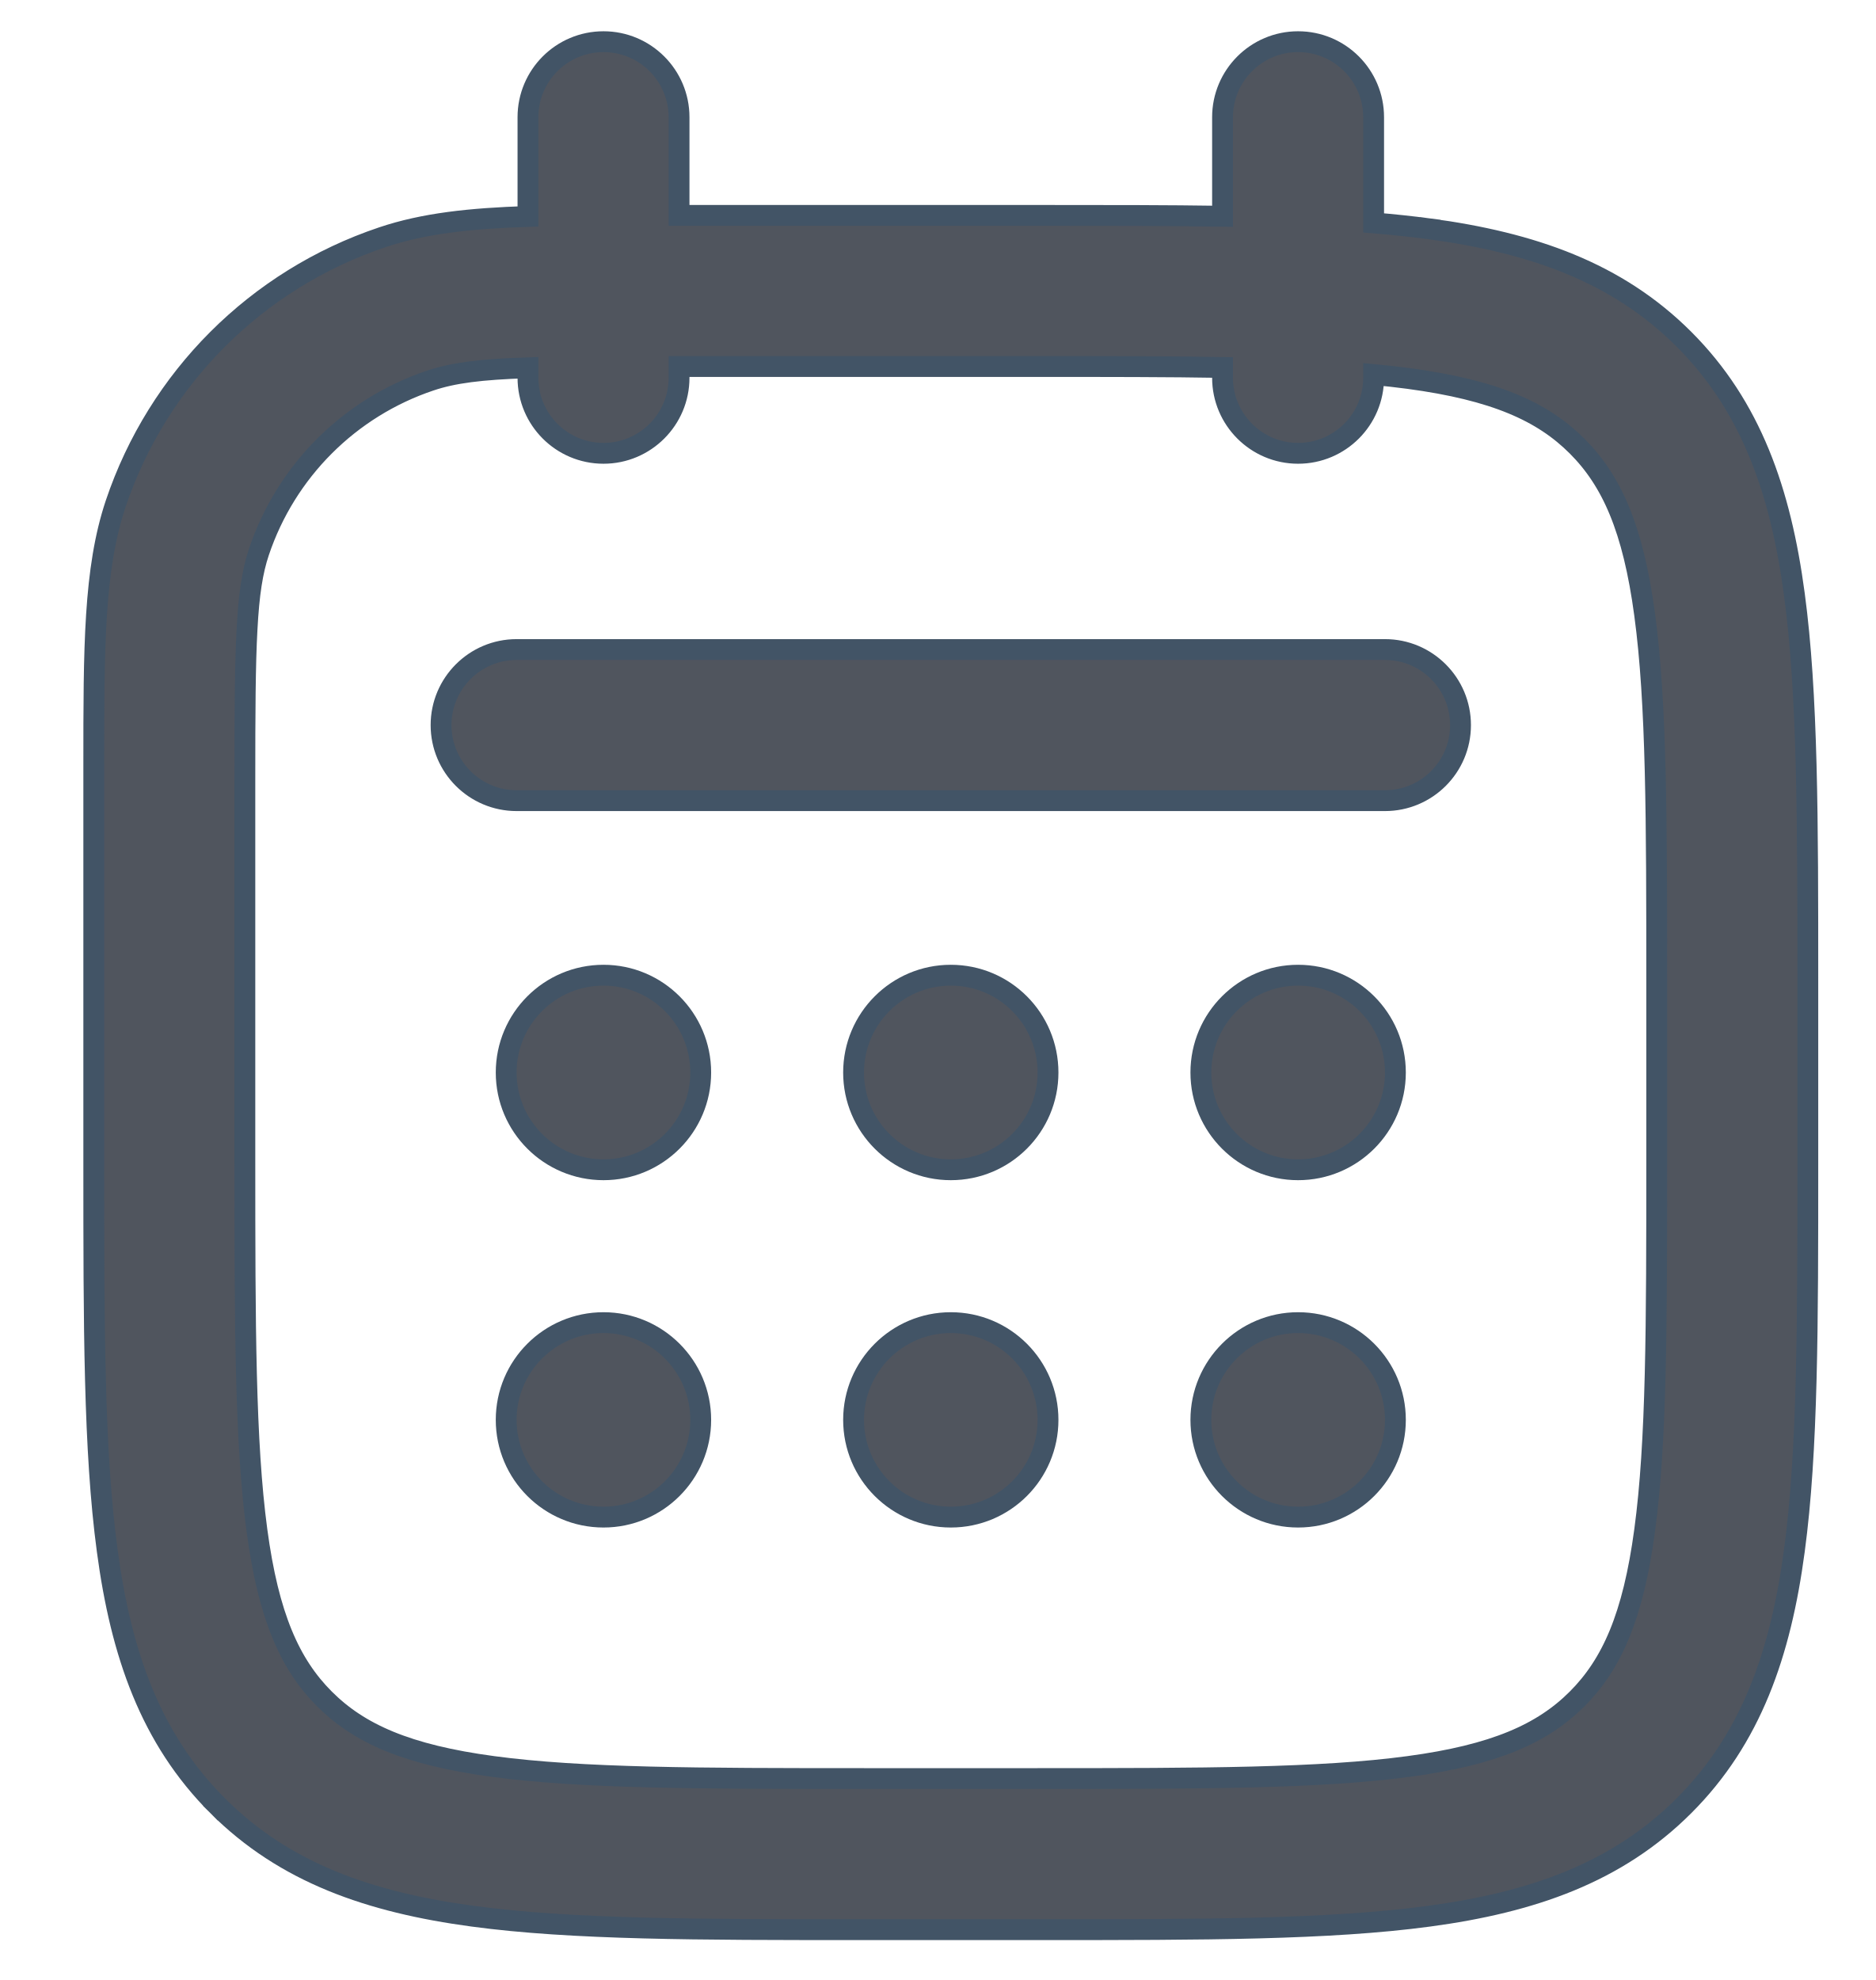
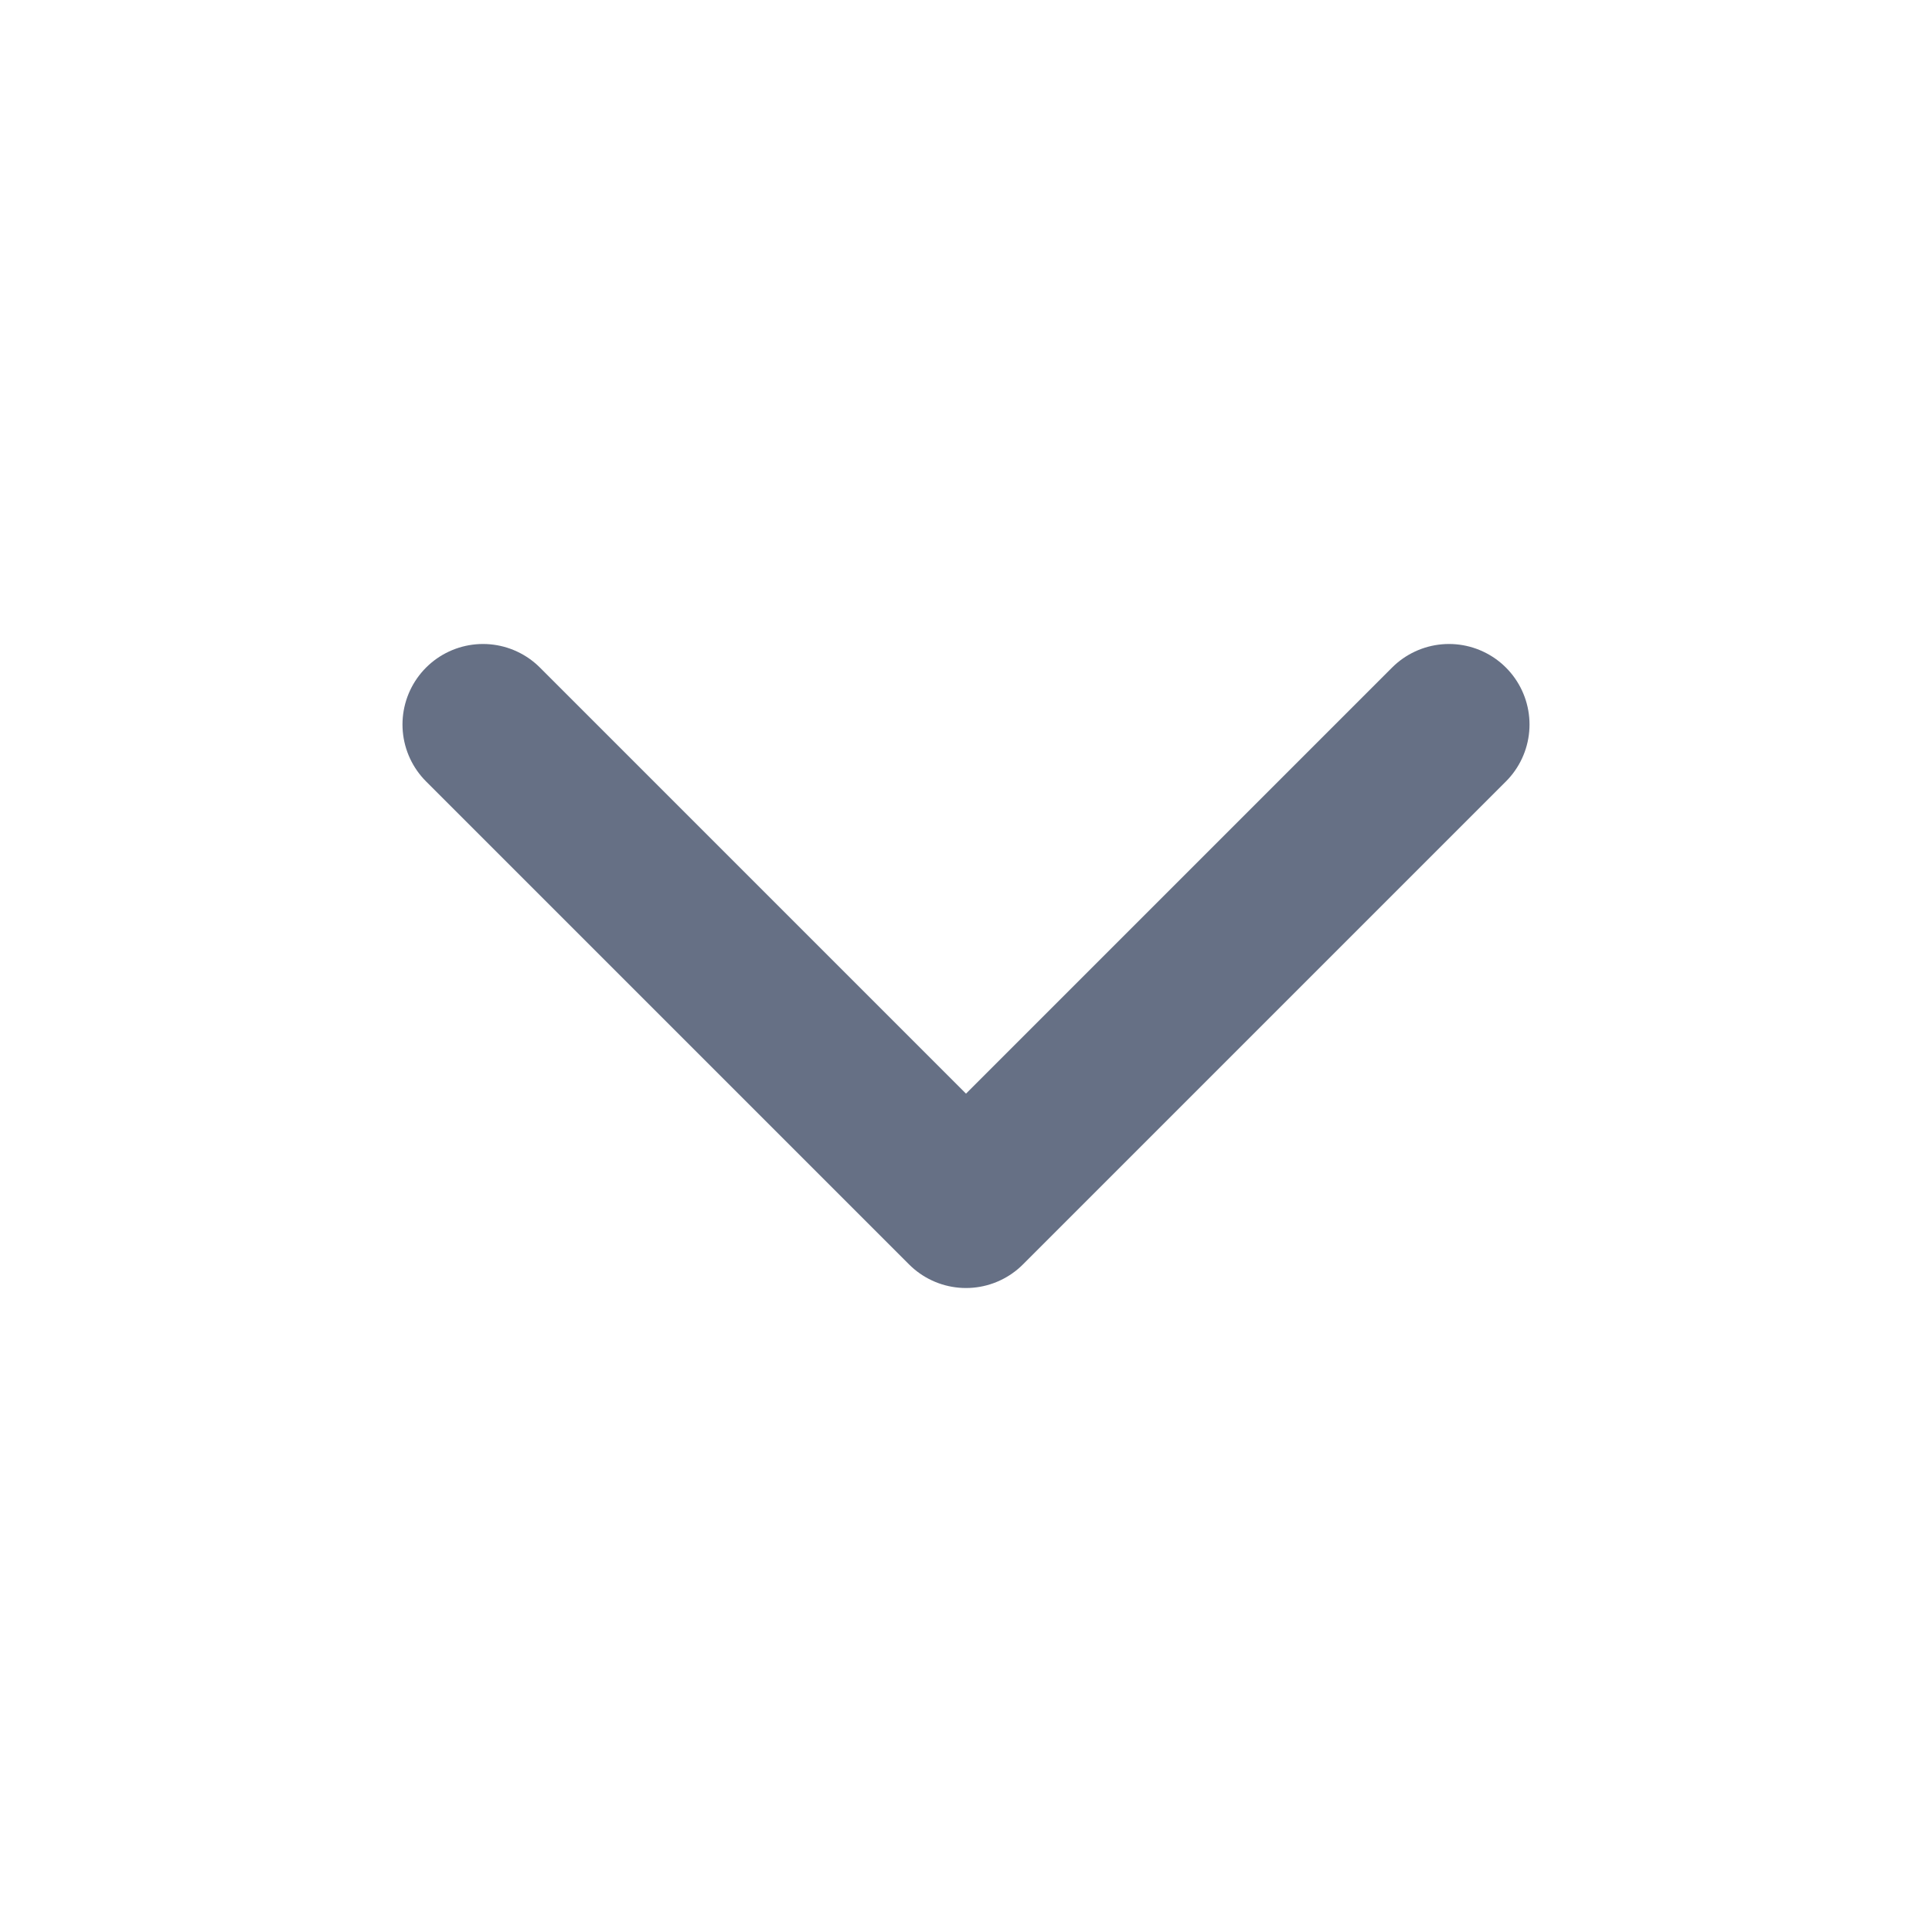
- <svg xmlns="http://www.w3.org/2000/svg" width="18" height="19" viewBox="0 0 18 19" fill="none">
-   <path id="Vector" d="M16.161 17.328L16.161 17.328C16.807 16.683 17.089 15.867 17.221 14.879C17.35 13.923 17.35 12.703 17.35 11.177V11.172V11.125V9.458V9.411V9.407C17.35 7.88 17.35 6.661 17.221 5.704C17.089 4.716 16.807 3.901 16.161 3.255L16.161 3.255C15.516 2.61 14.701 2.328 13.713 2.195L13.699 2.294L13.713 2.195C13.544 2.173 13.368 2.154 13.183 2.139V1.125C13.183 0.725 12.859 0.4 12.458 0.4C12.058 0.4 11.733 0.725 11.733 1.125V2.075C11.208 2.067 10.633 2.067 10.005 2.067H9.958H6.517V1.125C6.517 0.725 6.192 0.4 5.792 0.4C5.391 0.4 5.067 0.725 5.067 1.125V2.077C4.511 2.095 4.067 2.143 3.669 2.277C2.462 2.682 1.515 3.629 1.11 4.835C0.9 5.464 0.9 6.213 0.9 7.348L0.9 7.367V7.367L0.9 7.498V7.498V11.125V11.172L0.9 11.179C0.9 12.705 0.9 13.923 1.029 14.879C1.161 15.867 1.443 16.683 2.089 17.328L2.159 17.257L2.089 17.328C2.734 17.973 3.549 18.255 4.538 18.388C5.494 18.517 6.712 18.517 8.237 18.517H8.245H8.292H9.958H10.005H10.013C11.538 18.517 12.757 18.517 13.713 18.388C14.701 18.255 15.516 17.973 16.161 17.328ZM13.183 3.594C13.3 3.605 13.412 3.618 13.519 3.632C14.347 3.743 14.805 3.95 15.136 4.281C15.467 4.612 15.673 5.07 15.784 5.897C15.899 6.746 15.9 7.866 15.9 9.458V11.125C15.9 12.717 15.899 13.838 15.784 14.686C15.673 15.513 15.467 15.972 15.136 16.303C14.805 16.634 14.347 16.84 13.519 16.951C12.671 17.065 11.55 17.067 9.958 17.067H8.292C6.7 17.067 5.579 17.065 4.731 16.951C3.903 16.84 3.445 16.634 3.114 16.303C2.783 15.972 2.577 15.513 2.466 14.686C2.352 13.838 2.35 12.717 2.35 11.125V7.498C2.35 6.833 2.352 6.376 2.371 6.036C2.389 5.697 2.423 5.481 2.485 5.296C2.745 4.521 3.354 3.912 4.129 3.652C4.349 3.578 4.61 3.544 5.067 3.529V3.625C5.067 4.025 5.391 4.35 5.792 4.35C6.192 4.35 6.517 4.025 6.517 3.625V3.517H9.958C10.628 3.517 11.214 3.517 11.733 3.526V3.625C11.733 4.025 12.058 4.35 12.458 4.35C12.859 4.35 13.183 4.025 13.183 3.625V3.594ZM4.958 6.233C4.558 6.233 4.233 6.558 4.233 6.958C4.233 7.359 4.558 7.683 4.958 7.683H13.292C13.692 7.683 14.017 7.359 14.017 6.958C14.017 6.558 13.692 6.233 13.292 6.233H4.958ZM5.792 11.225C6.307 11.225 6.725 10.807 6.725 10.292C6.725 9.776 6.307 9.358 5.792 9.358C5.276 9.358 4.858 9.776 4.858 10.292C4.858 10.807 5.276 11.225 5.792 11.225ZM5.792 14.558C6.307 14.558 6.725 14.14 6.725 13.625C6.725 13.11 6.307 12.692 5.792 12.692C5.276 12.692 4.858 13.11 4.858 13.625C4.858 14.14 5.276 14.558 5.792 14.558ZM9.125 14.558C9.641 14.558 10.058 14.14 10.058 13.625C10.058 13.11 9.641 12.692 9.125 12.692C8.61 12.692 8.192 13.11 8.192 13.625C8.192 14.14 8.61 14.558 9.125 14.558ZM12.458 14.558C12.974 14.558 13.392 14.14 13.392 13.625C13.392 13.11 12.974 12.692 12.458 12.692C11.943 12.692 11.525 13.11 11.525 13.625C11.525 14.14 11.943 14.558 12.458 14.558ZM9.125 11.225C9.641 11.225 10.058 10.807 10.058 10.292C10.058 9.776 9.641 9.358 9.125 9.358C8.61 9.358 8.192 9.776 8.192 10.292C8.192 10.807 8.61 11.225 9.125 11.225ZM12.458 11.225C12.974 11.225 13.392 10.807 13.392 10.292C13.392 9.776 12.974 9.358 12.458 9.358C11.943 9.358 11.525 9.776 11.525 10.292C11.525 10.807 11.943 11.225 12.458 11.225Z" fill="#50555E" stroke="#425466" stroke-width="0.2" />
+ <svg xmlns="http://www.w3.org/2000/svg" width="20" height="20" viewBox="0 0 20 20" fill="none">
+   <path d="M5 7.5L10 12.5L15 7.5" stroke="#667085" stroke-width="1.667" stroke-linecap="round" stroke-linejoin="round" />
</svg>
